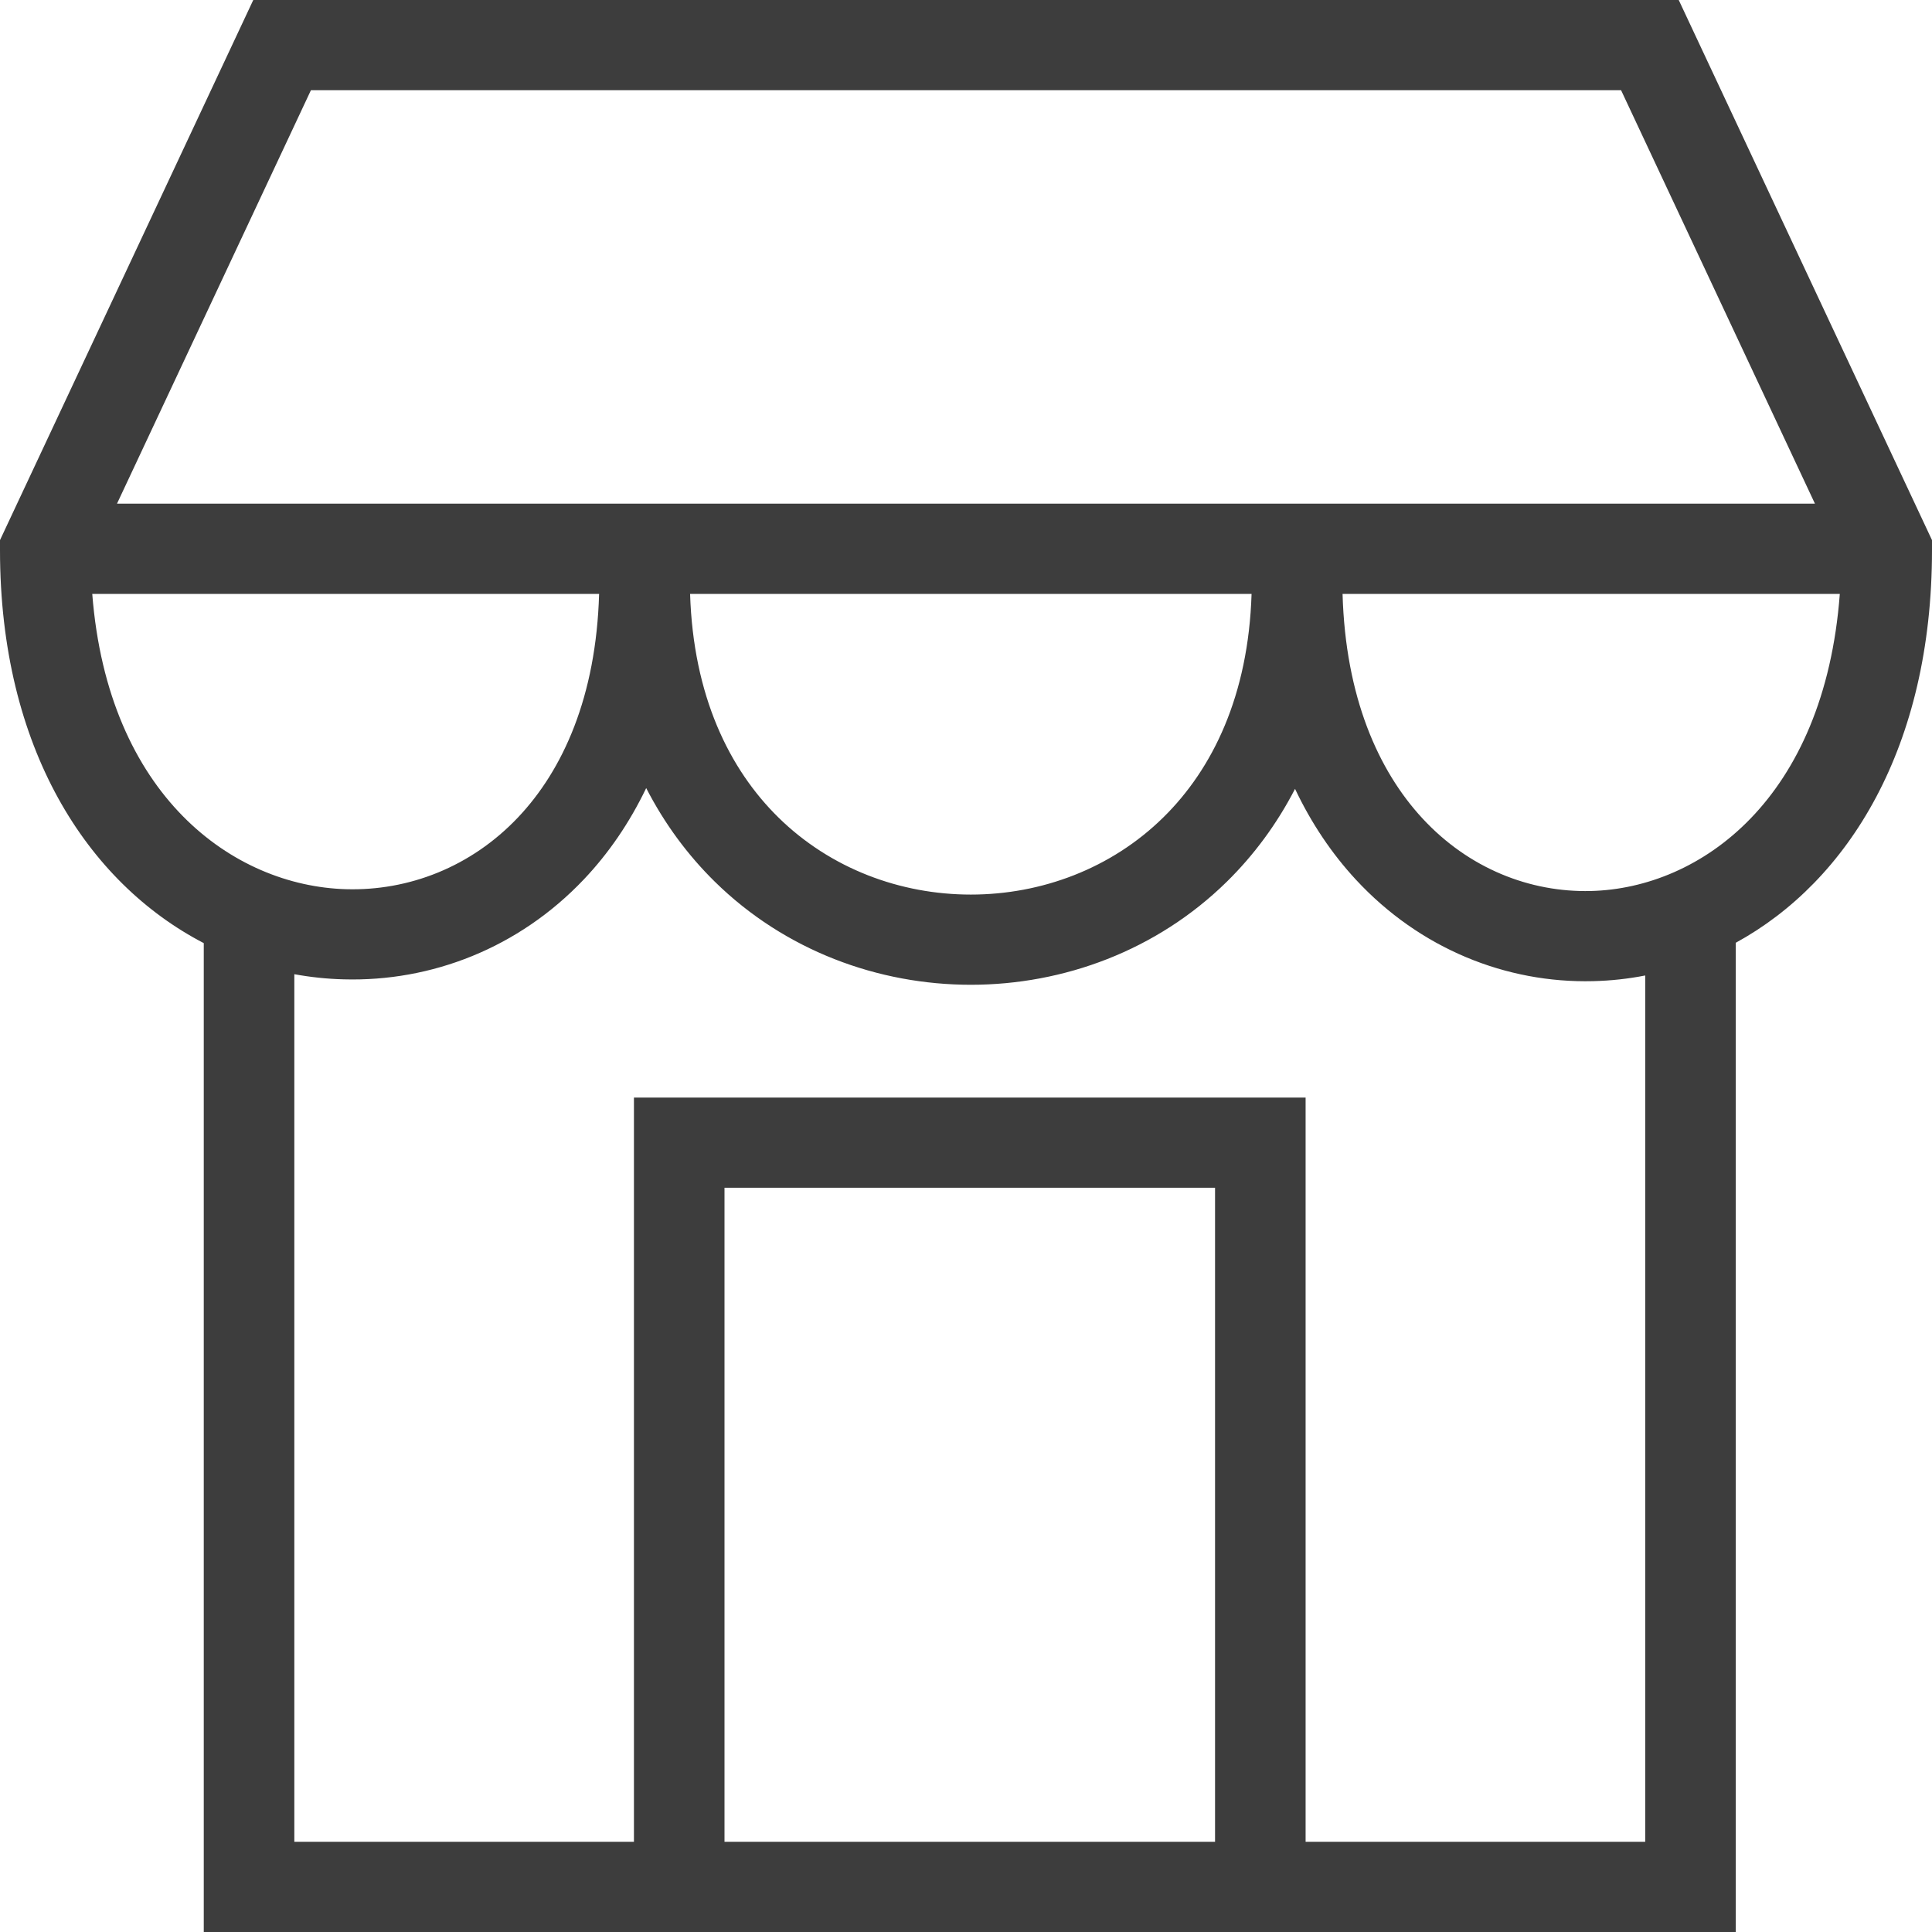
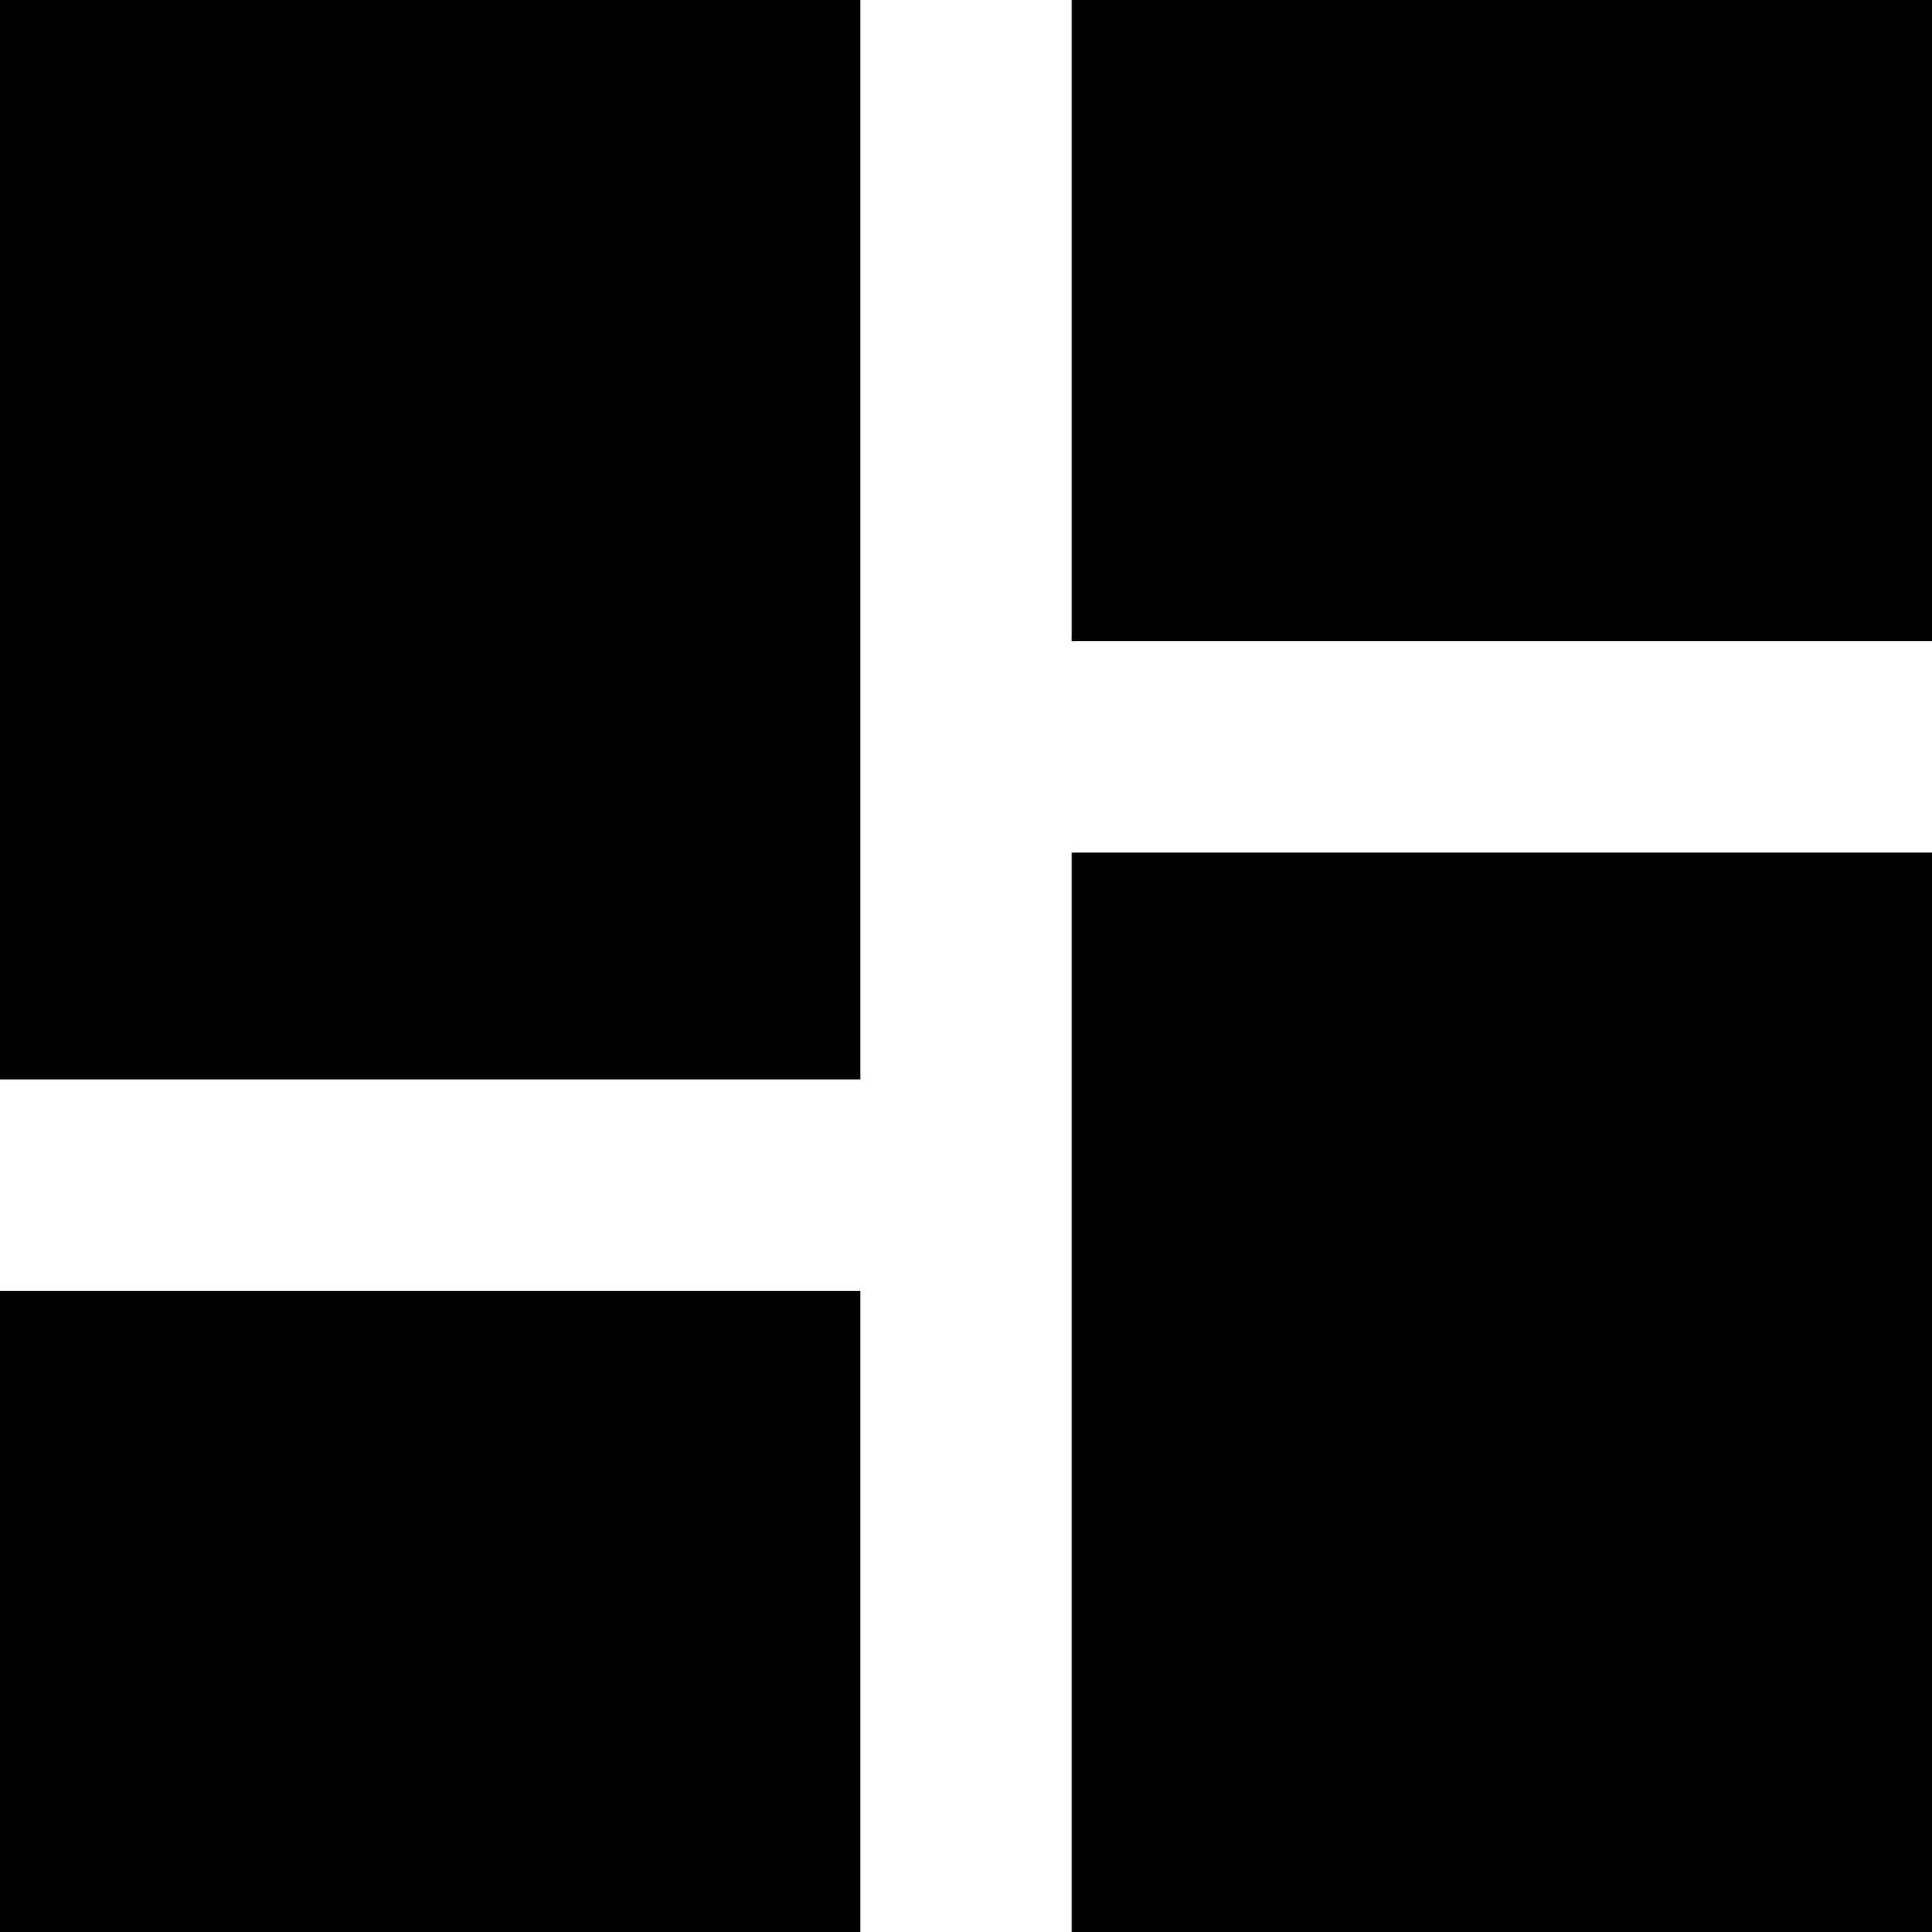
- <svg xmlns="http://www.w3.org/2000/svg" width="32" height="32" viewBox="0 0 32 32" fill="none">
-   <path fill-rule="evenodd" clip-rule="evenodd" d="M27.805 0H4.195L0 8.946V9.112C0 12.394 1.447 14.62 3.375 15.621V32H28.75V15.615C30.617 14.594 32 12.37 32 9.112V8.946L27.805 0ZM4.875 30.506V16.136C5.144 16.185 5.417 16.214 5.692 16.221C7.142 16.262 8.59 15.705 9.671 14.565C10.078 14.136 10.426 13.63 10.703 13.053C11.008 13.646 11.392 14.163 11.838 14.602C13.002 15.746 14.547 16.311 16.08 16.311C17.613 16.311 19.158 15.746 20.322 14.602C20.765 14.166 21.147 13.653 21.45 13.066C21.721 13.639 22.062 14.142 22.458 14.57C23.521 15.717 24.95 16.286 26.385 16.251C26.677 16.244 26.966 16.213 27.25 16.157V30.506H21.625V18.179H10.5V30.506H4.875ZM12 30.506H20.125V19.673H12V30.506ZM9.923 9.837H1.528C1.789 13.179 3.86 14.675 5.734 14.728C6.766 14.757 7.799 14.363 8.58 13.539C9.323 12.755 9.874 11.54 9.923 9.837ZM1.938 8.342L5.15 1.494H26.85L30.061 8.342H1.938ZM30.473 9.837H22.237C22.285 11.544 22.829 12.766 23.561 13.556C24.329 14.386 25.342 14.782 26.348 14.758C28.172 14.713 30.218 13.23 30.473 9.837ZM20.73 9.837H11.43C11.483 11.522 12.076 12.737 12.892 13.539C13.755 14.387 14.912 14.817 16.08 14.817C17.248 14.817 18.406 14.387 19.268 13.539C20.084 12.737 20.677 11.522 20.73 9.837Z" fill="#3D3D3D" />
+ <svg xmlns="http://www.w3.org/2000/svg" width="24" height="24" viewBox="0 0 24 24" fill="none">
+   <path fill-rule="evenodd" clip-rule="evenodd" d="M10.688 0H0V13.406H10.688V0ZM24 10.594H13.312V24H24V10.594ZM13.312 0H24V7.969H13.312V0ZM10.688 16.031H0V24H10.688V16.031Z" fill="currentColor" />
</svg>
